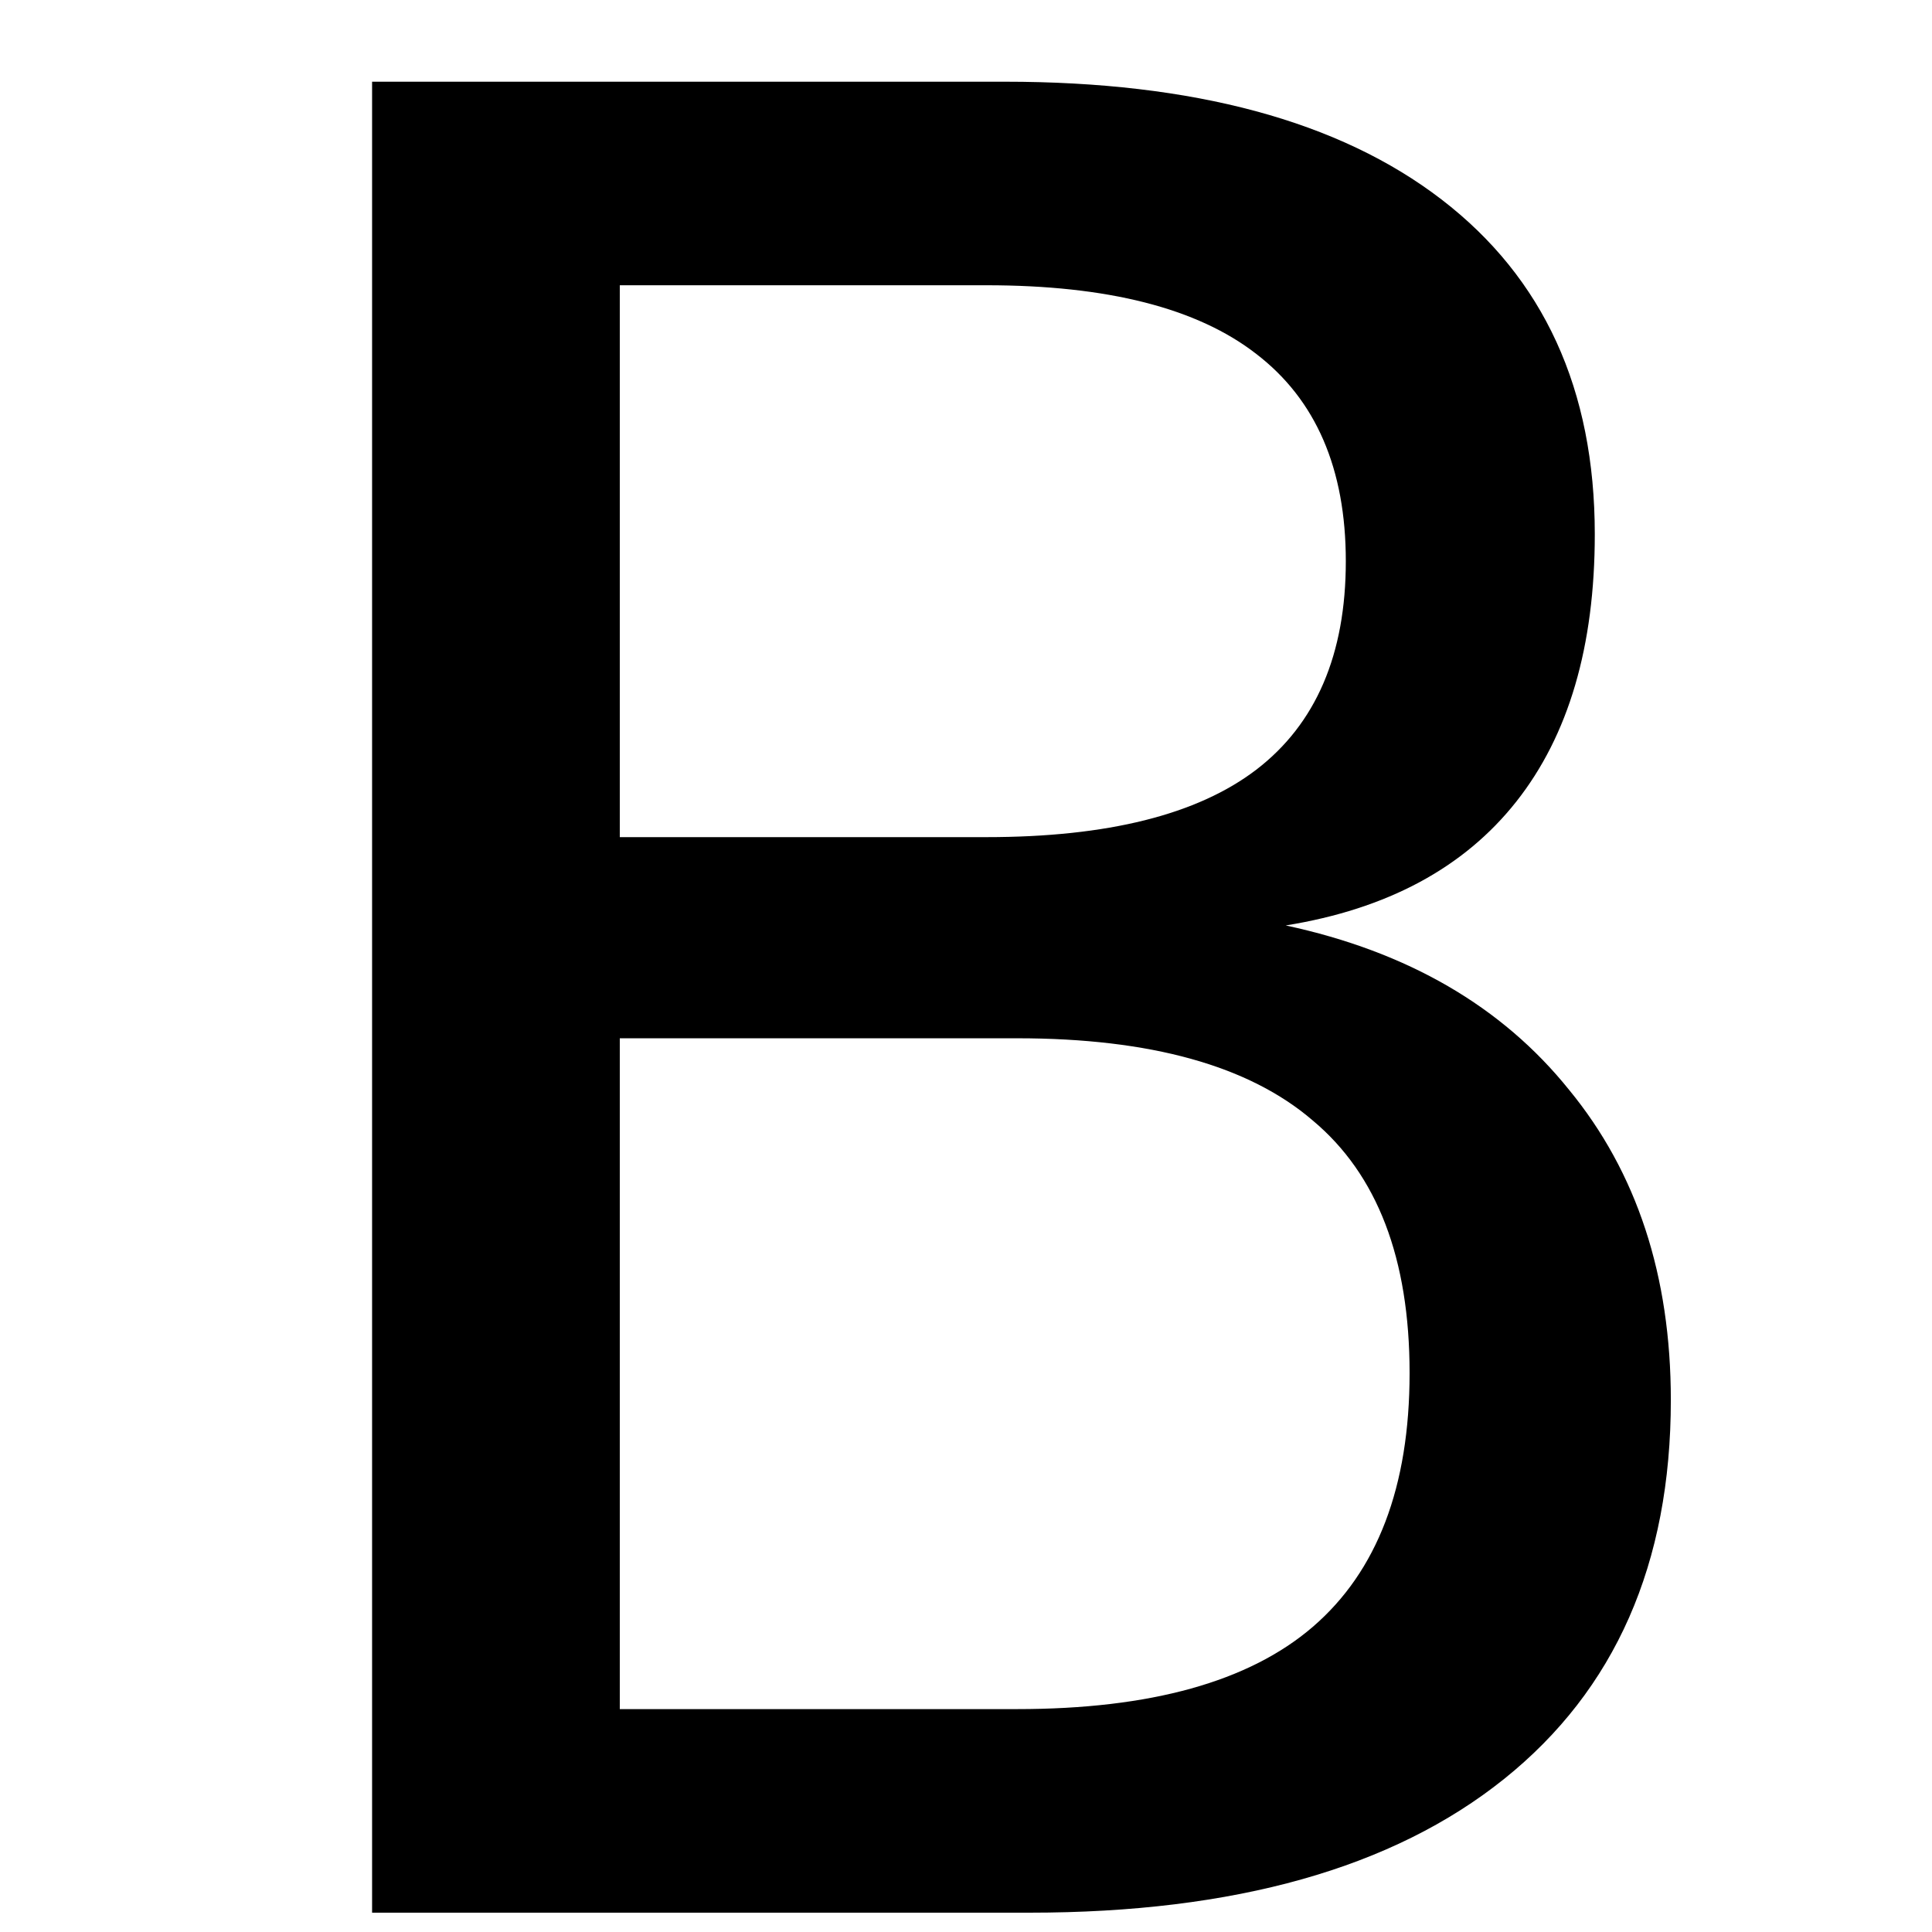
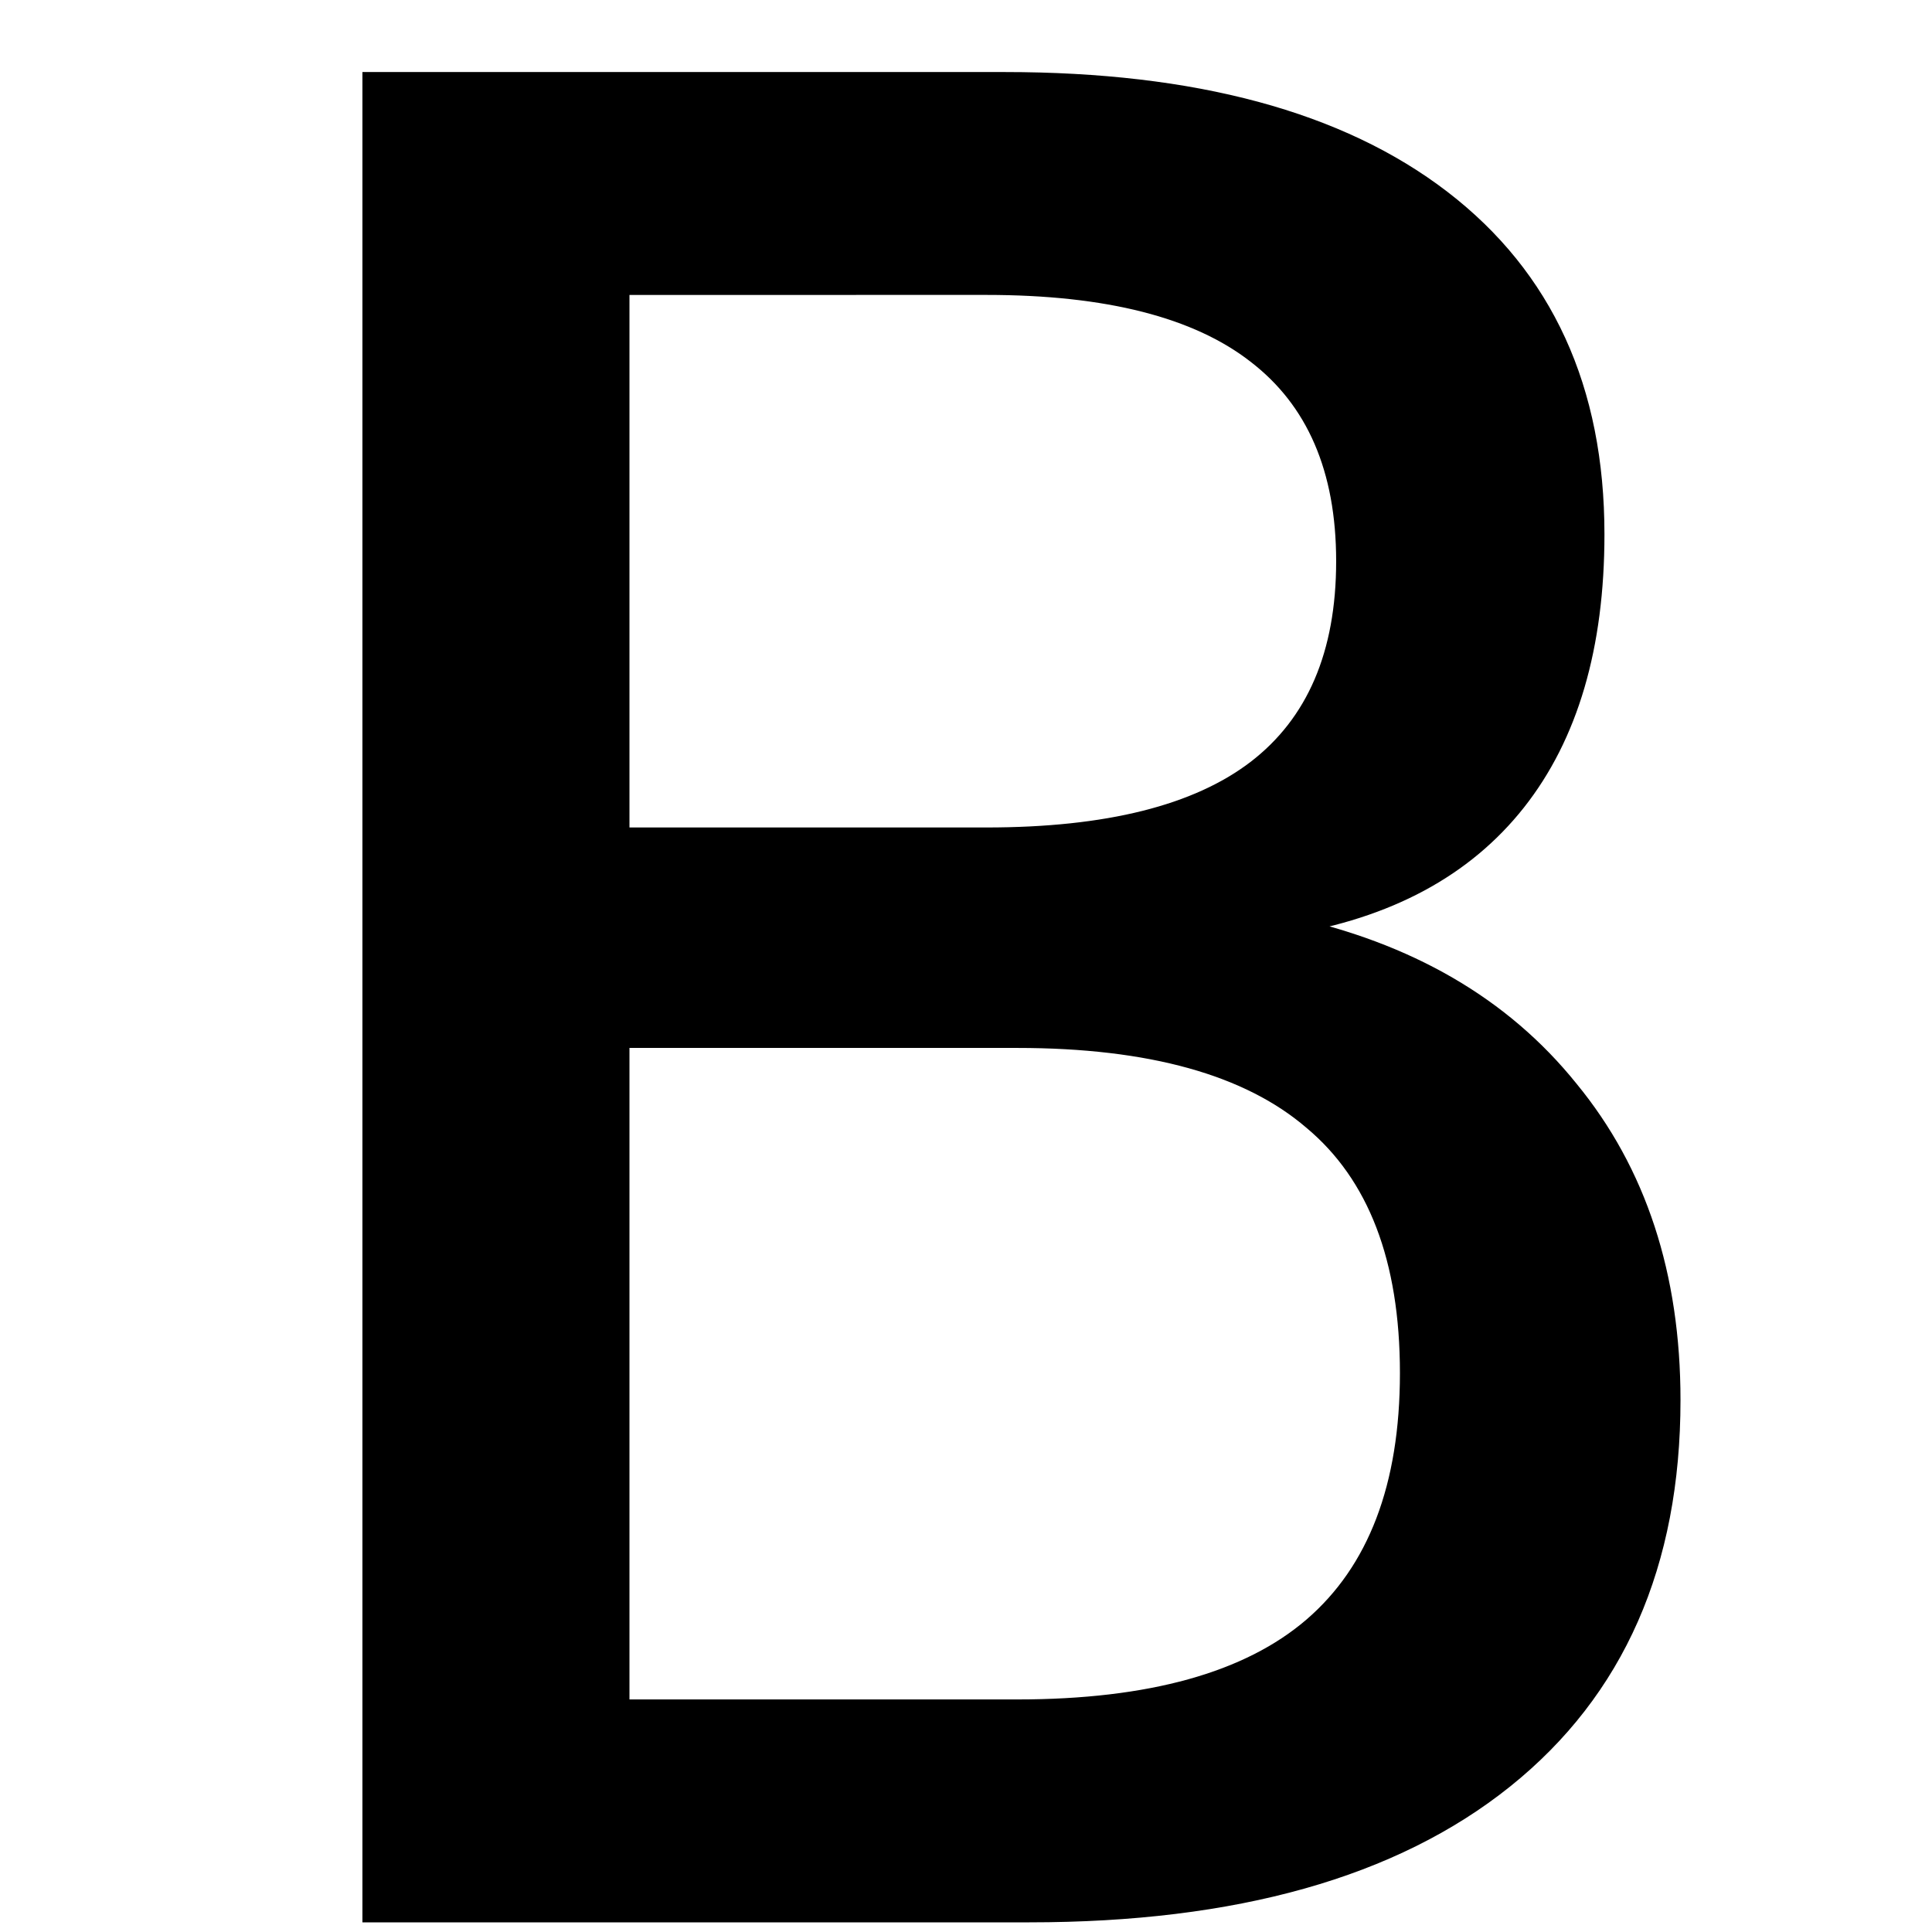
<svg xmlns="http://www.w3.org/2000/svg" height="100" width="100" viewBox="0 0 100 100" y="0px" x="0px" id="Ebene_1" version="1.1">
  <defs id="defs7" />
-   <g id="text2" style="font-size:130px" aria-label="B">
-     <path id="path11" style="font-size:130px" d="m 32.081,53.741 v 34.722 h 20.566 q 10.347,0 15.298,-4.253 5.015,-4.316 5.015,-13.14 0,-8.887 -5.015,-13.076 -4.951,-4.253 -15.298,-4.253 z m 0,-38.975 v 28.564 h 18.979 q 9.395,0 13.965,-3.491 4.634,-3.555 4.634,-10.791 0,-7.173 -4.634,-10.728 -4.57,-3.555 -13.965,-3.555 z M 19.259,4.229 h 32.754 q 14.663,0 22.598,6.094 7.935,6.094 7.935,17.329 0,8.696 -4.062,13.838 -4.062,5.142 -11.934,6.411 9.458,2.031 14.663,8.506 5.269,6.411 5.269,16.06 0,12.695 -8.633,19.614 Q 69.215,99 53.282,99 H 19.259 Z" />
+   <g id="text2" style="font-size:130px;stroke:#000000;stroke-opacity:1" aria-label="B">
+     <path id="path11" style="font-size:130px;stroke:#000000;stroke-opacity:1" d="m 32.081,53.741 v 34.722 h 20.566 q 10.347,0 15.298,-4.253 5.015,-4.316 5.015,-13.14 0,-8.887 -5.015,-13.076 -4.951,-4.253 -15.298,-4.253 z m 0,-38.975 v 28.564 h 18.979 q 9.395,0 13.965,-3.491 4.634,-3.555 4.634,-10.791 0,-7.173 -4.634,-10.728 -4.57,-3.555 -13.965,-3.555 z M 19.259,4.229 h 32.754 q 14.663,0 22.598,6.094 7.935,6.094 7.935,17.329 0,8.696 -4.062,13.838 -4.062,5.142 -11.934,6.411 9.458,2.031 14.663,8.506 5.269,6.411 5.269,16.06 0,12.695 -8.633,19.614 Q 69.215,99 53.282,99 H 19.259 Z" />
  </g>
</svg>
